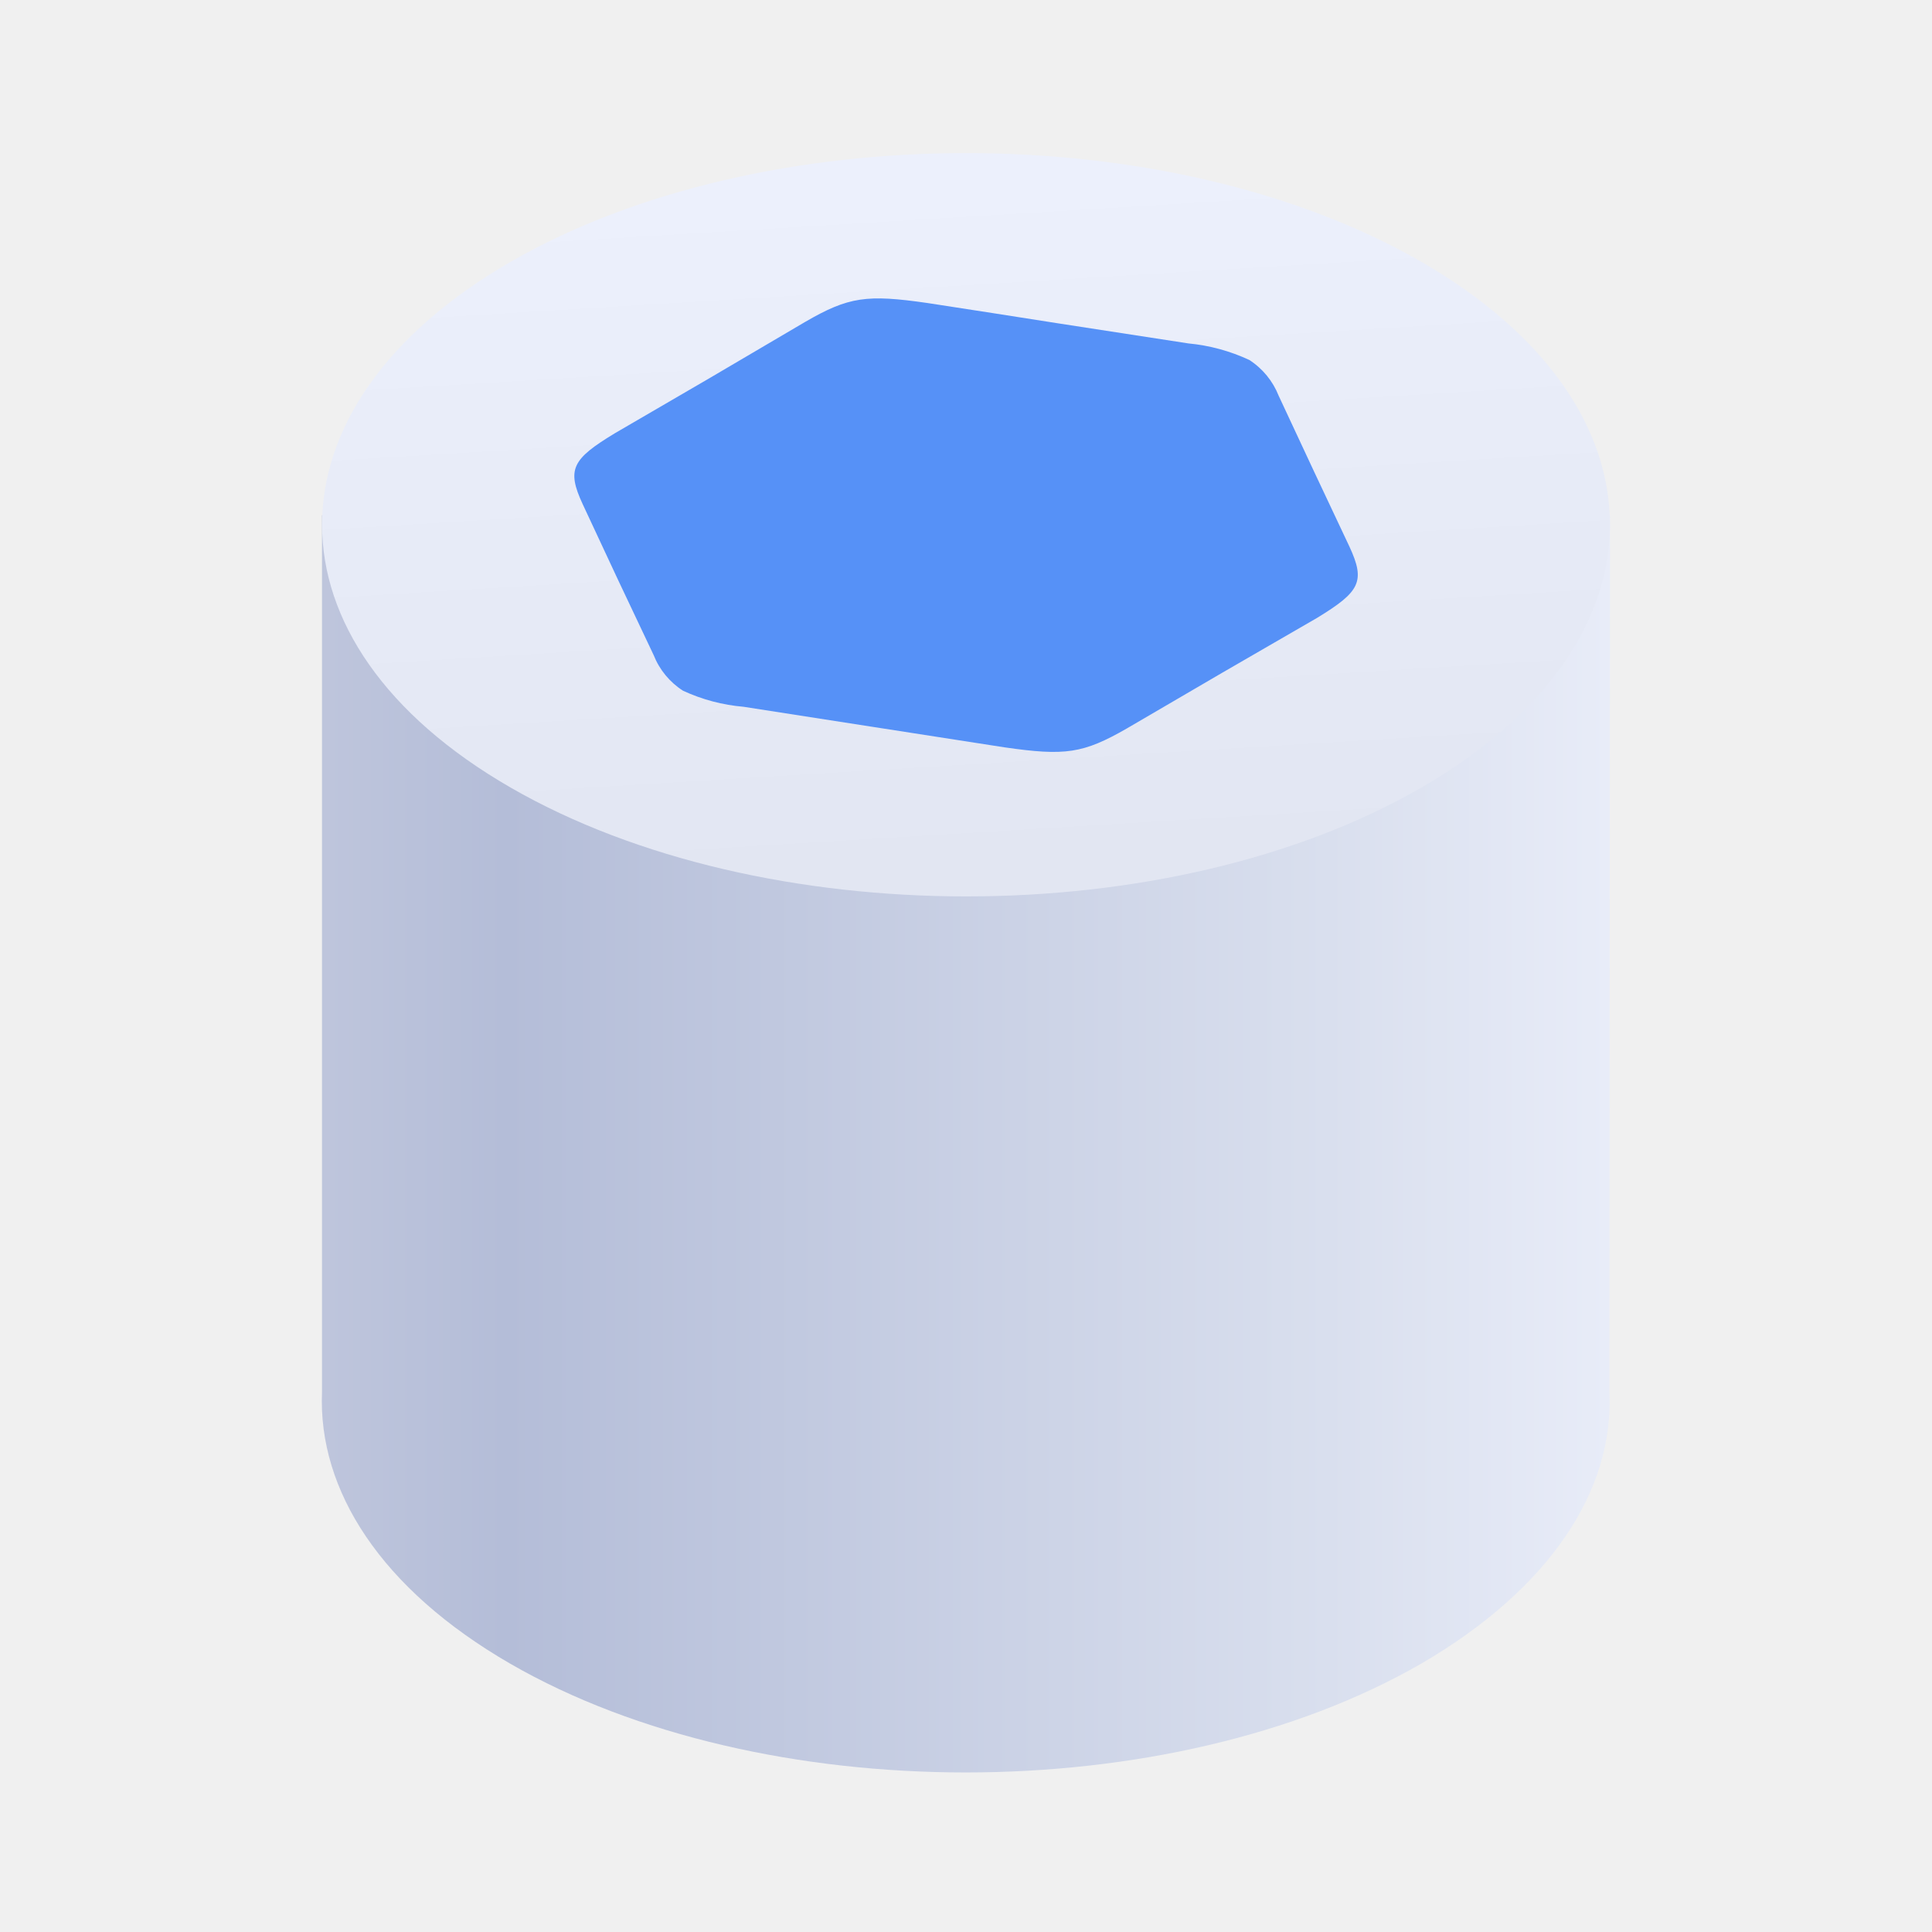
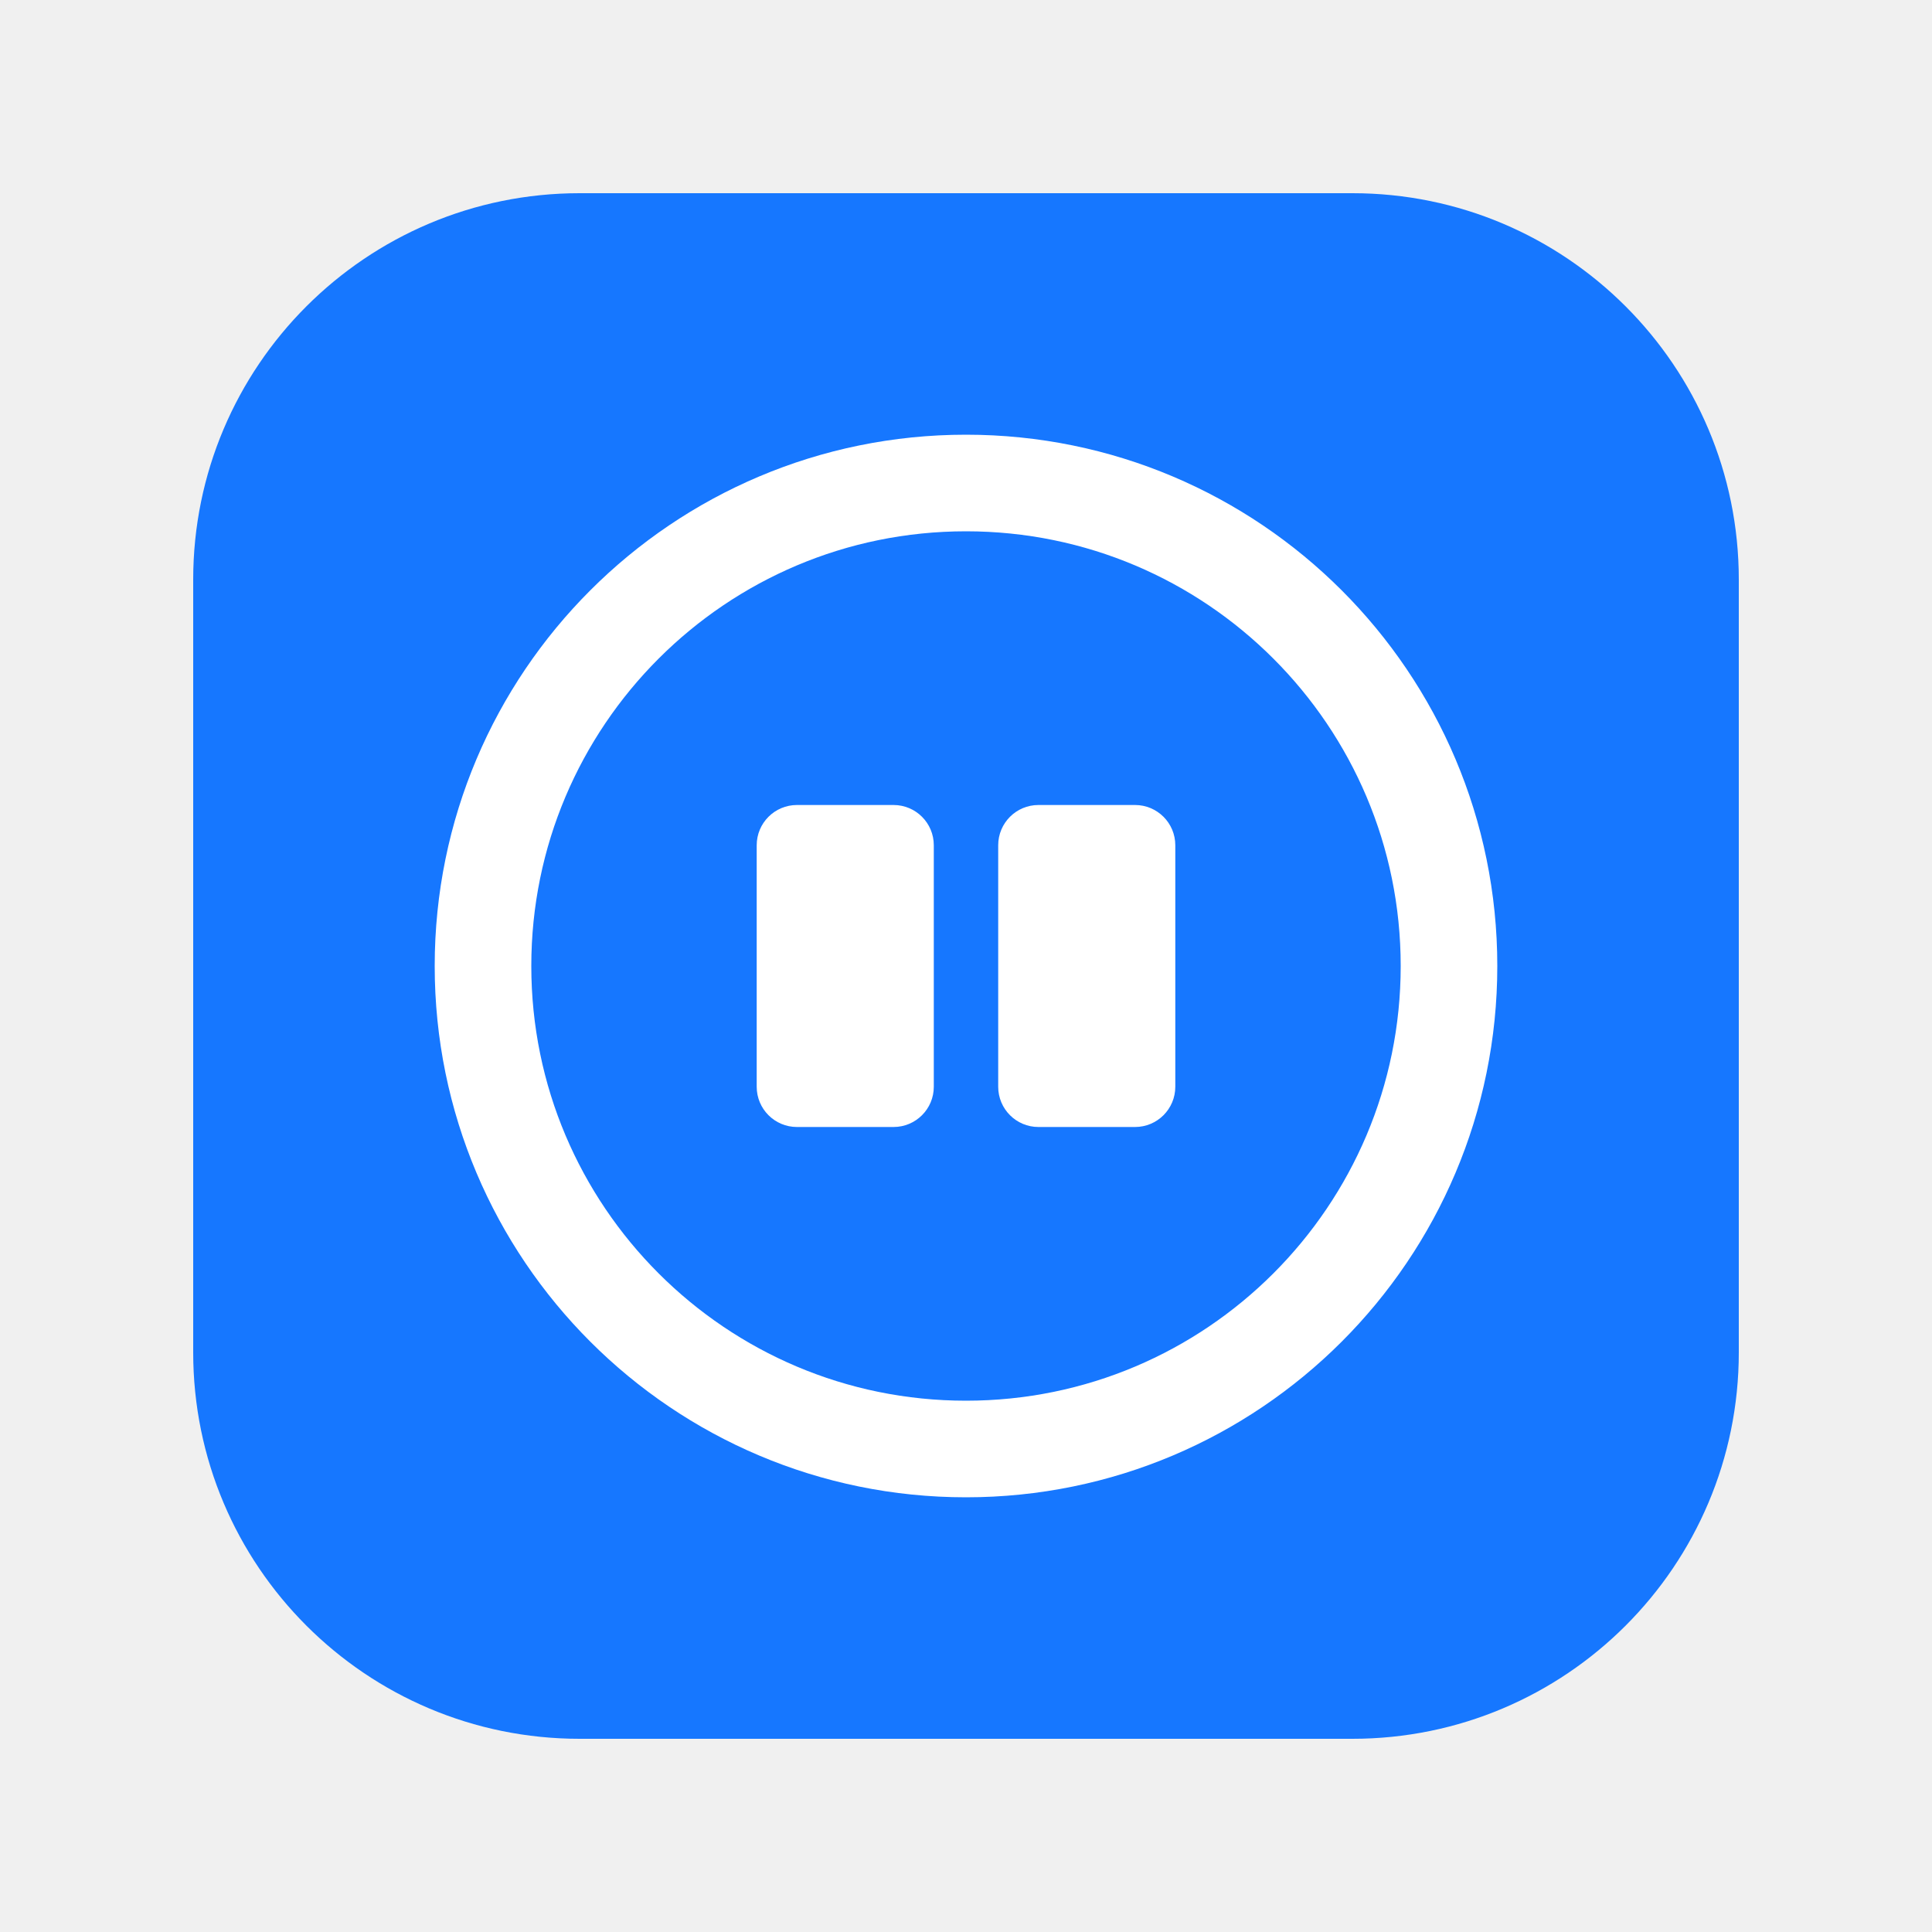
- <svg xmlns="http://www.w3.org/2000/svg" id="图层_1" data-name="图层 1" viewBox="0 0 120 120">
-   <defs>
-     <style>.cls-1{fill:url(#未命名的渐变_12);}.cls-2{fill:url(#未命名的渐变_6);}.cls-3{isolation:isolate;}.cls-4{fill:#5691f7;}</style>
-     <linearGradient id="未命名的渐变_12" x1="100" y1="-1744.64" x2="20.27" y2="-1744.64" gradientTransform="matrix(1, 0, 0, -1, 0, -1673.57)" gradientUnits="userSpaceOnUse">
-       <stop offset="0" stop-color="#e8ecf8" />
-       <stop offset="0.22" stop-color="#d9dfee" />
-       <stop offset="0.86" stop-color="#b4bdd8" />
-       <stop offset="1" stop-color="#bec5dc" />
-     </linearGradient>
-     <linearGradient id="未命名的渐变_6" x1="58.45" y1="-1680.75" x2="61.55" y2="-1731.61" gradientTransform="matrix(1, 0, 0, -1, 0, -1673.57)" gradientUnits="userSpaceOnUse">
-       <stop offset="0" stop-color="#edf1fd" />
-       <stop offset="1" stop-color="#e1e5f1" />
-     </linearGradient>
-   </defs>
-   <path class="cls-1" d="M100,32H20V86.47h0c-.25,6.09,3.65,12.22,11.7,16.87,15.62,9,40.94,9,56.56,0,8-4.65,12-10.78,11.7-16.87h0Z" />
-   <path class="cls-2" d="M31.72,16.26c15.62-9,40.94-9,56.56,0s15.62,23.64,0,32.66-40.94,9-56.56,0S16.1,25.28,31.72,16.26Z" />
-   <g class="cls-3">
-     <path class="cls-4" d="M77.6,22.36a4.7,4.7,0,0,1,1.82,2.22l2.19,4.69c.74,1.56,1.47,3.13,2.21,4.69,1,2.16.65,2.79-2,4.41L75.89,41.8,70,45.24c-2.73,1.57-3.84,1.72-7.6,1.18l-8.11-1.26-8.1-1.26a11.18,11.18,0,0,1-3.77-1,4.67,4.67,0,0,1-1.82-2.21L38.38,36l-2.19-4.69c-1-2.16-.66-2.79,2-4.4l5.91-3.44L50,20c2.72-1.58,3.85-1.72,7.6-1.18,2.7.42,5.41.83,8.1,1.26l8.11,1.25A11.5,11.5,0,0,1,77.6,22.36Z" />
+ <svg xmlns="http://www.w3.org/2000/svg" viewBox="0 0 120 120">
+   <rect x="12" y="12" width="96" height="96" rx="24" fill="#1677FF" />
+   <circle cx="60" cy="60" r="30" fill="none" stroke="#fff" stroke-width="6" />
+   <g fill="#fff">
+     <rect x="47" y="50" width="11" height="20" rx="2.5" />
+     <rect x="62" y="50" width="11" height="20" rx="2.5" />
  </g>
</svg>
